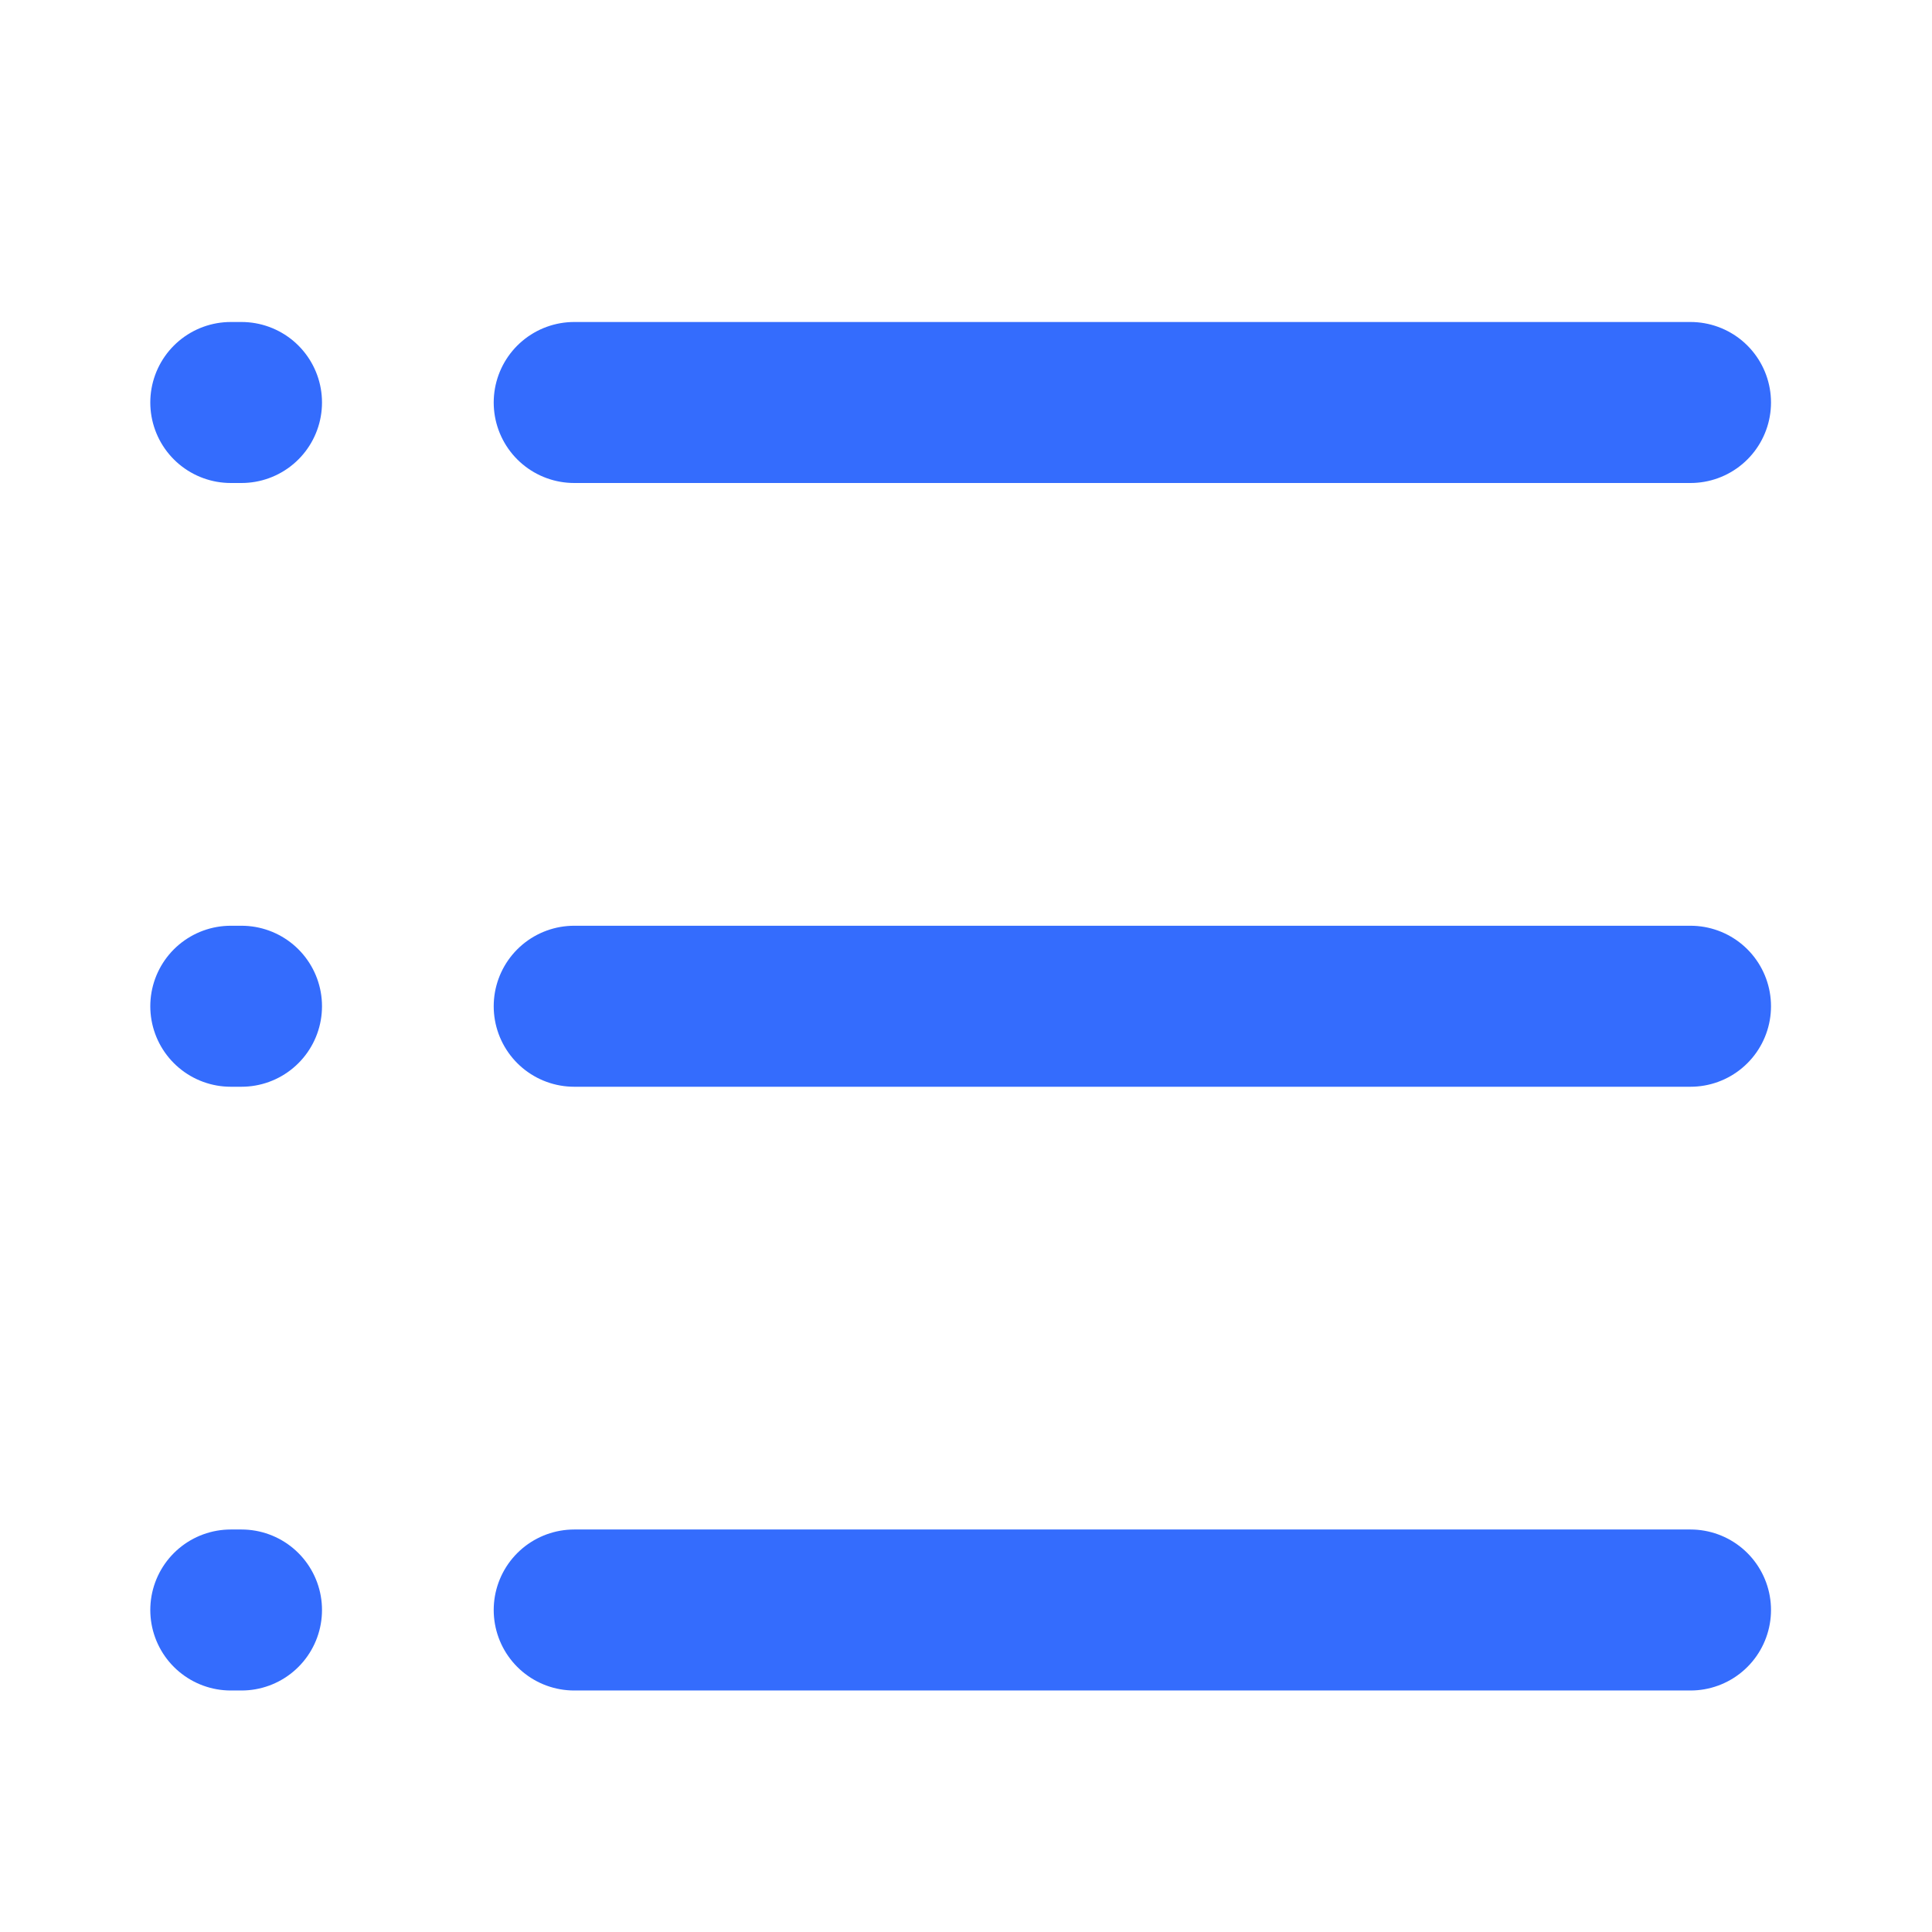
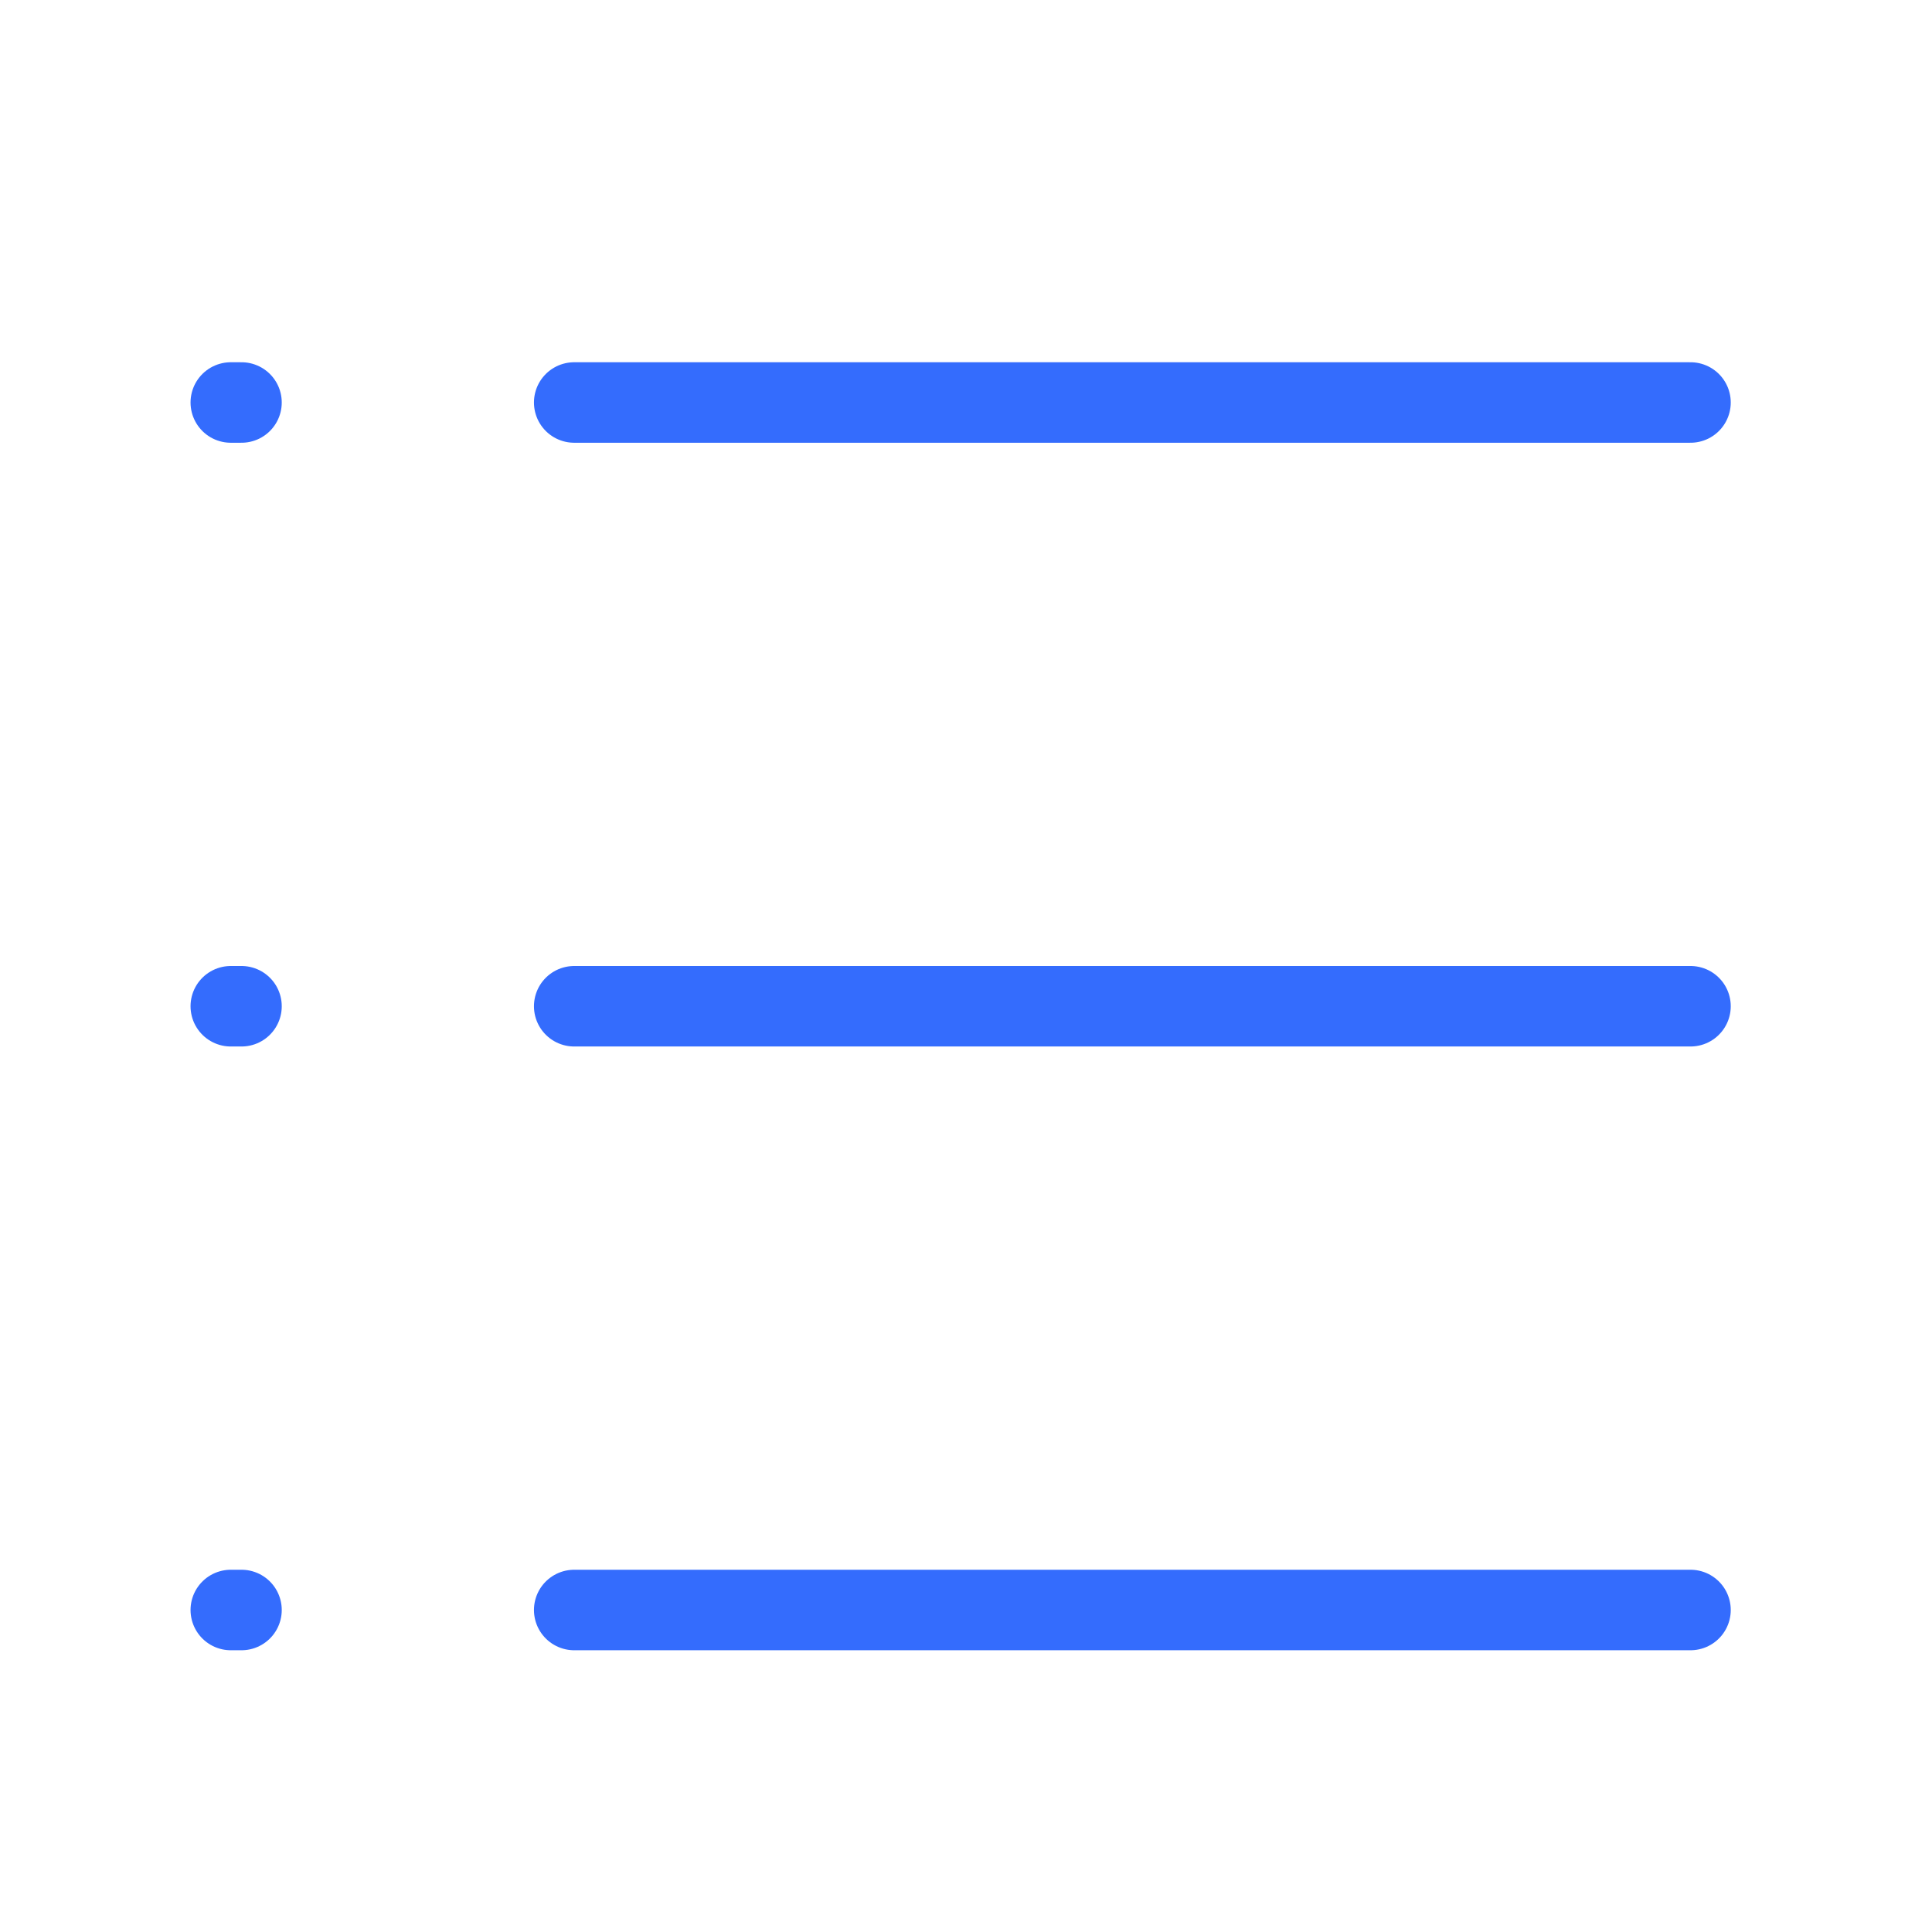
<svg xmlns="http://www.w3.org/2000/svg" width="24" height="24" viewBox="0 0 24 24">
-   <path data-name="패스 628" d="M423.75 2421.55h13.867" transform="translate(-416.617 -2416.55)" style="fill:none;stroke:#346cfd;stroke-linecap:round;stroke-width:2px" />
-   <path data-name="패스 628" d="M423.75 2421.55h13.867" transform="translate(-416.617 -2409.05)" style="fill:none;stroke:#346cfd;stroke-linecap:round;stroke-width:2px" />
-   <path data-name="패스 628" d="M423.75 2421.55h13.867" transform="translate(-416.617 -2401.55)" style="fill:none;stroke:#346cfd;stroke-linecap:round;stroke-width:2px" />
+   <path data-name="패스 628" d="M423.75 2421.55h13.867" transform="translate(-416.617 -2416.55)" style="fill:none;stroke:#346cfd;stroke-linecap:round;strokeWidth:2px" />
+   <path data-name="패스 628" d="M423.75 2421.55h13.867" transform="translate(-416.617 -2409.05)" style="fill:none;stroke:#346cfd;stroke-linecap:round;strokeWidth:2px" />
+   <path data-name="패스 628" d="M423.75 2421.55h13.867" transform="translate(-416.617 -2401.55)" style="fill:none;stroke:#346cfd;stroke-linecap:round;strokeWidth:2px" />
  <g data-name="그룹 284">
-     <path data-name="패스 628" d="M423.883 2421.55h-.133" transform="translate(-420.883 -2416.55)" style="fill:none;stroke:#346cfd;stroke-linecap:round;stroke-width:2px" />
-     <path data-name="패스 628" d="M423.883 2421.55h-.133" transform="translate(-420.883 -2409.05)" style="fill:none;stroke:#346cfd;stroke-linecap:round;stroke-width:2px" />
-     <path data-name="패스 628" d="M423.883 2421.55h-.133" transform="translate(-420.883 -2401.55)" style="fill:none;stroke:#346cfd;stroke-linecap:round;stroke-width:2px" />
+     <path data-name="패스 628" d="M423.883 2421.55h-.133" transform="translate(-420.883 -2416.55)" style="fill:none;stroke:#346cfd;stroke-linecap:round;strokeWidth:2px" />
+     <path data-name="패스 628" d="M423.883 2421.55h-.133" transform="translate(-420.883 -2409.05)" style="fill:none;stroke:#346cfd;stroke-linecap:round;strokeWidth:2px" />
+     <path data-name="패스 628" d="M423.883 2421.55h-.133" transform="translate(-420.883 -2401.55)" style="fill:none;stroke:#346cfd;stroke-linecap:round;strokeWidth:2px" />
  </g>
</svg>
